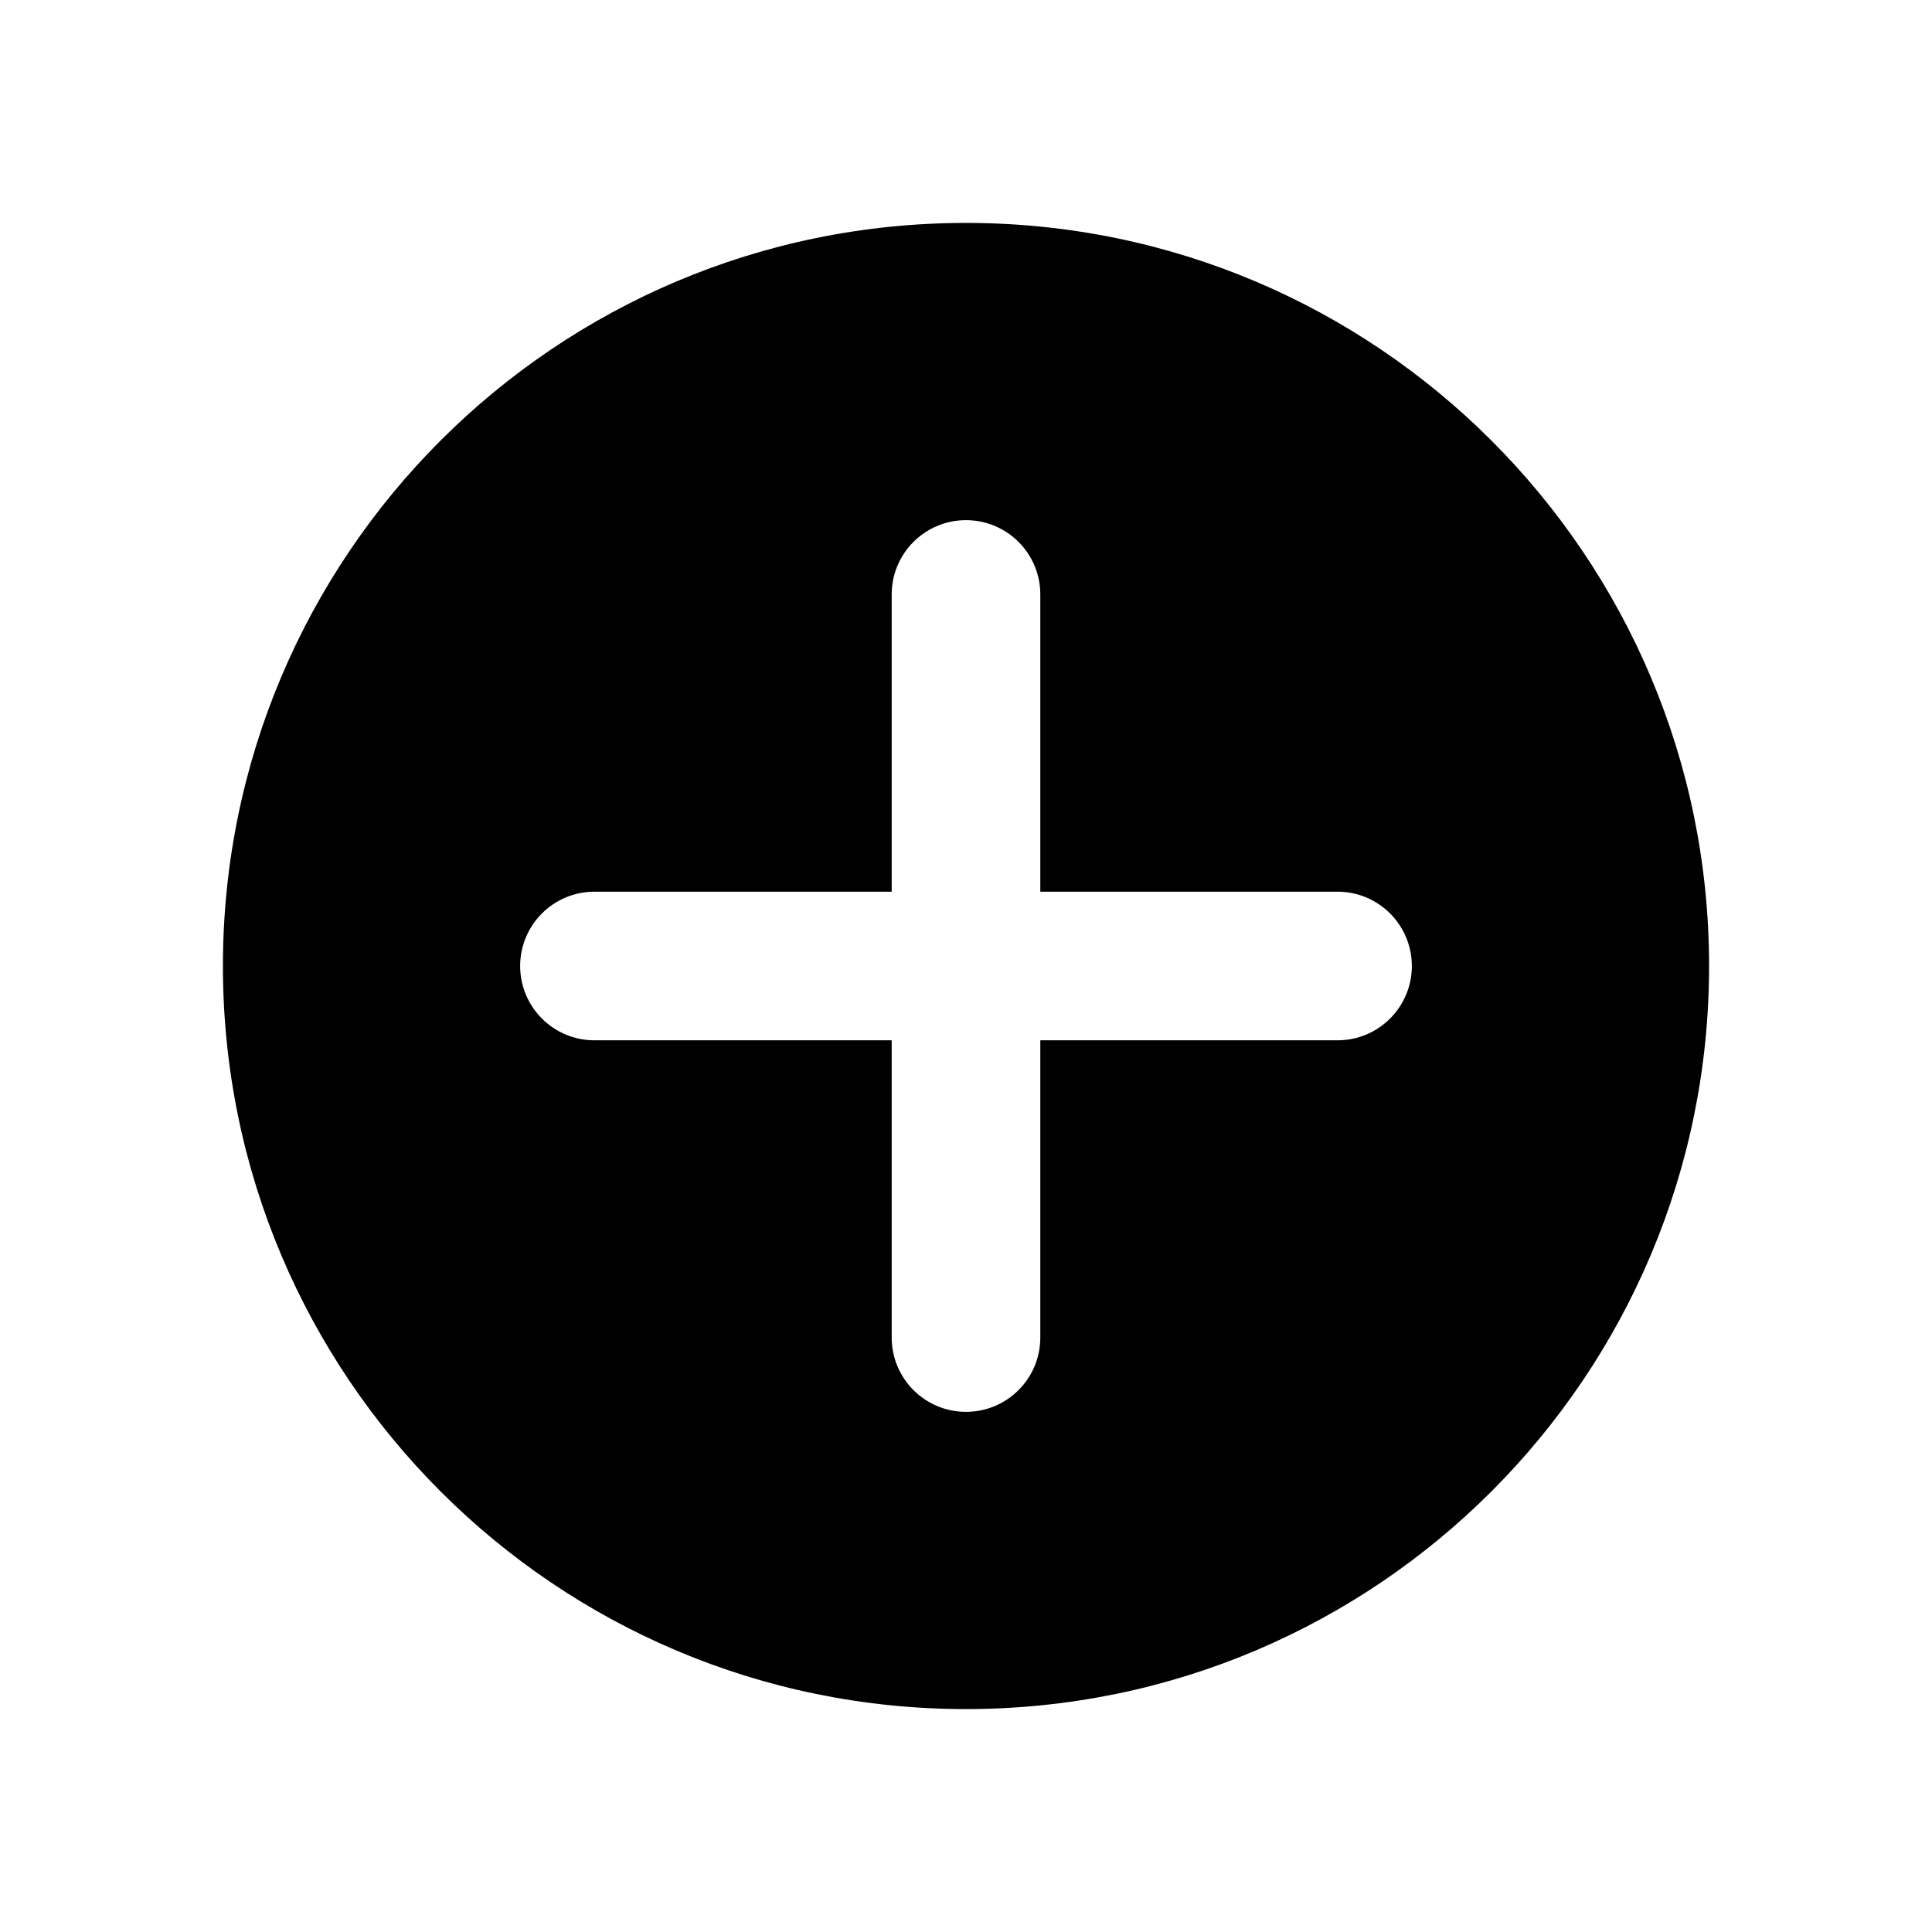
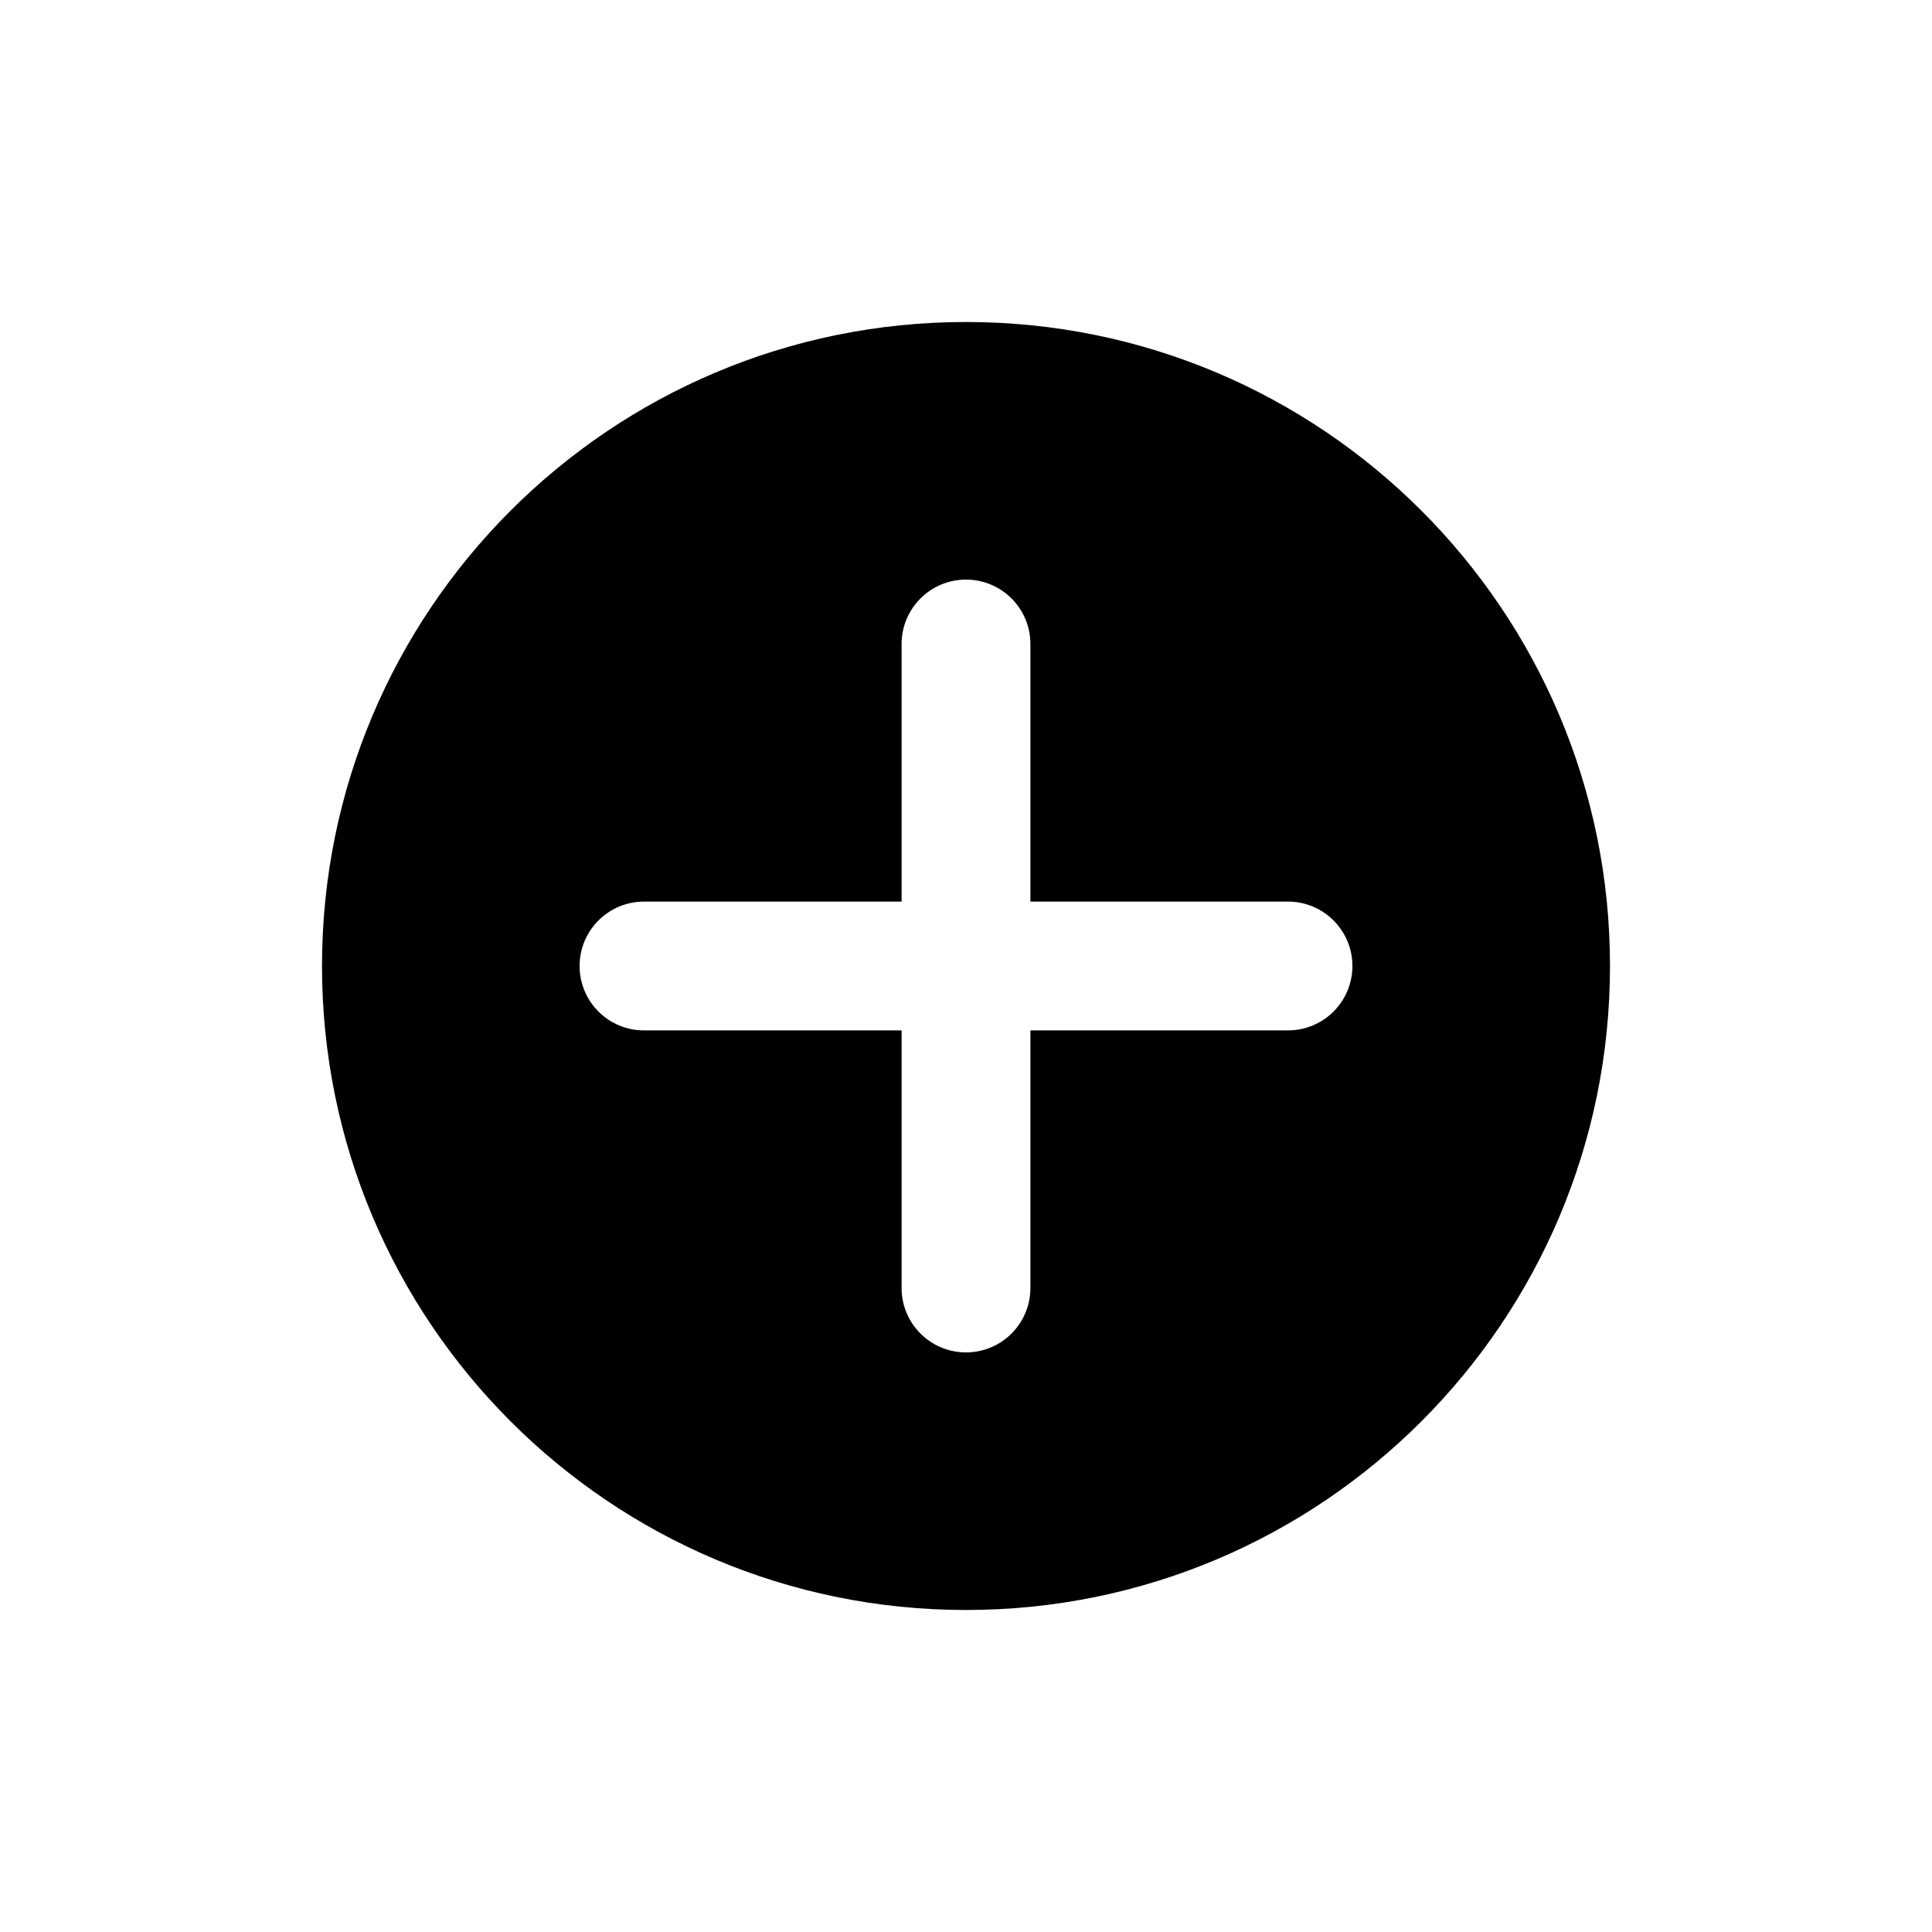
- <svg xmlns="http://www.w3.org/2000/svg" width="26" height="26" viewBox="0 0 26 26">
-   <path fill-rule="evenodd" d="M23 13c0-5.523-4.477-10-10-10S3 7.477 3 13s4.477 10 10 10 10-4.477 10-10zM12 8a1 1 0 112 0v4h4a1 1 0 110 2h-4v4a1 1 0 11-2 0v-4H8a1 1 0 110-2h4V8z" />
+ <svg xmlns="http://www.w3.org/2000/svg" width="30" height="30" viewBox="0 0 30 30">
+   <path d="M15 5c5.523 0 10 4.477 10 10s-4.477 10-10 10S5 20.523 5 15 9.477 5 15 5zm0 4a1 1 0 00-1 1v4h-4a1 1 0 100 2h4v4a1 1 0 102 0v-4h4a1 1 0 100-2h-4v-4a1 1 0 00-1-1z" />
</svg>
